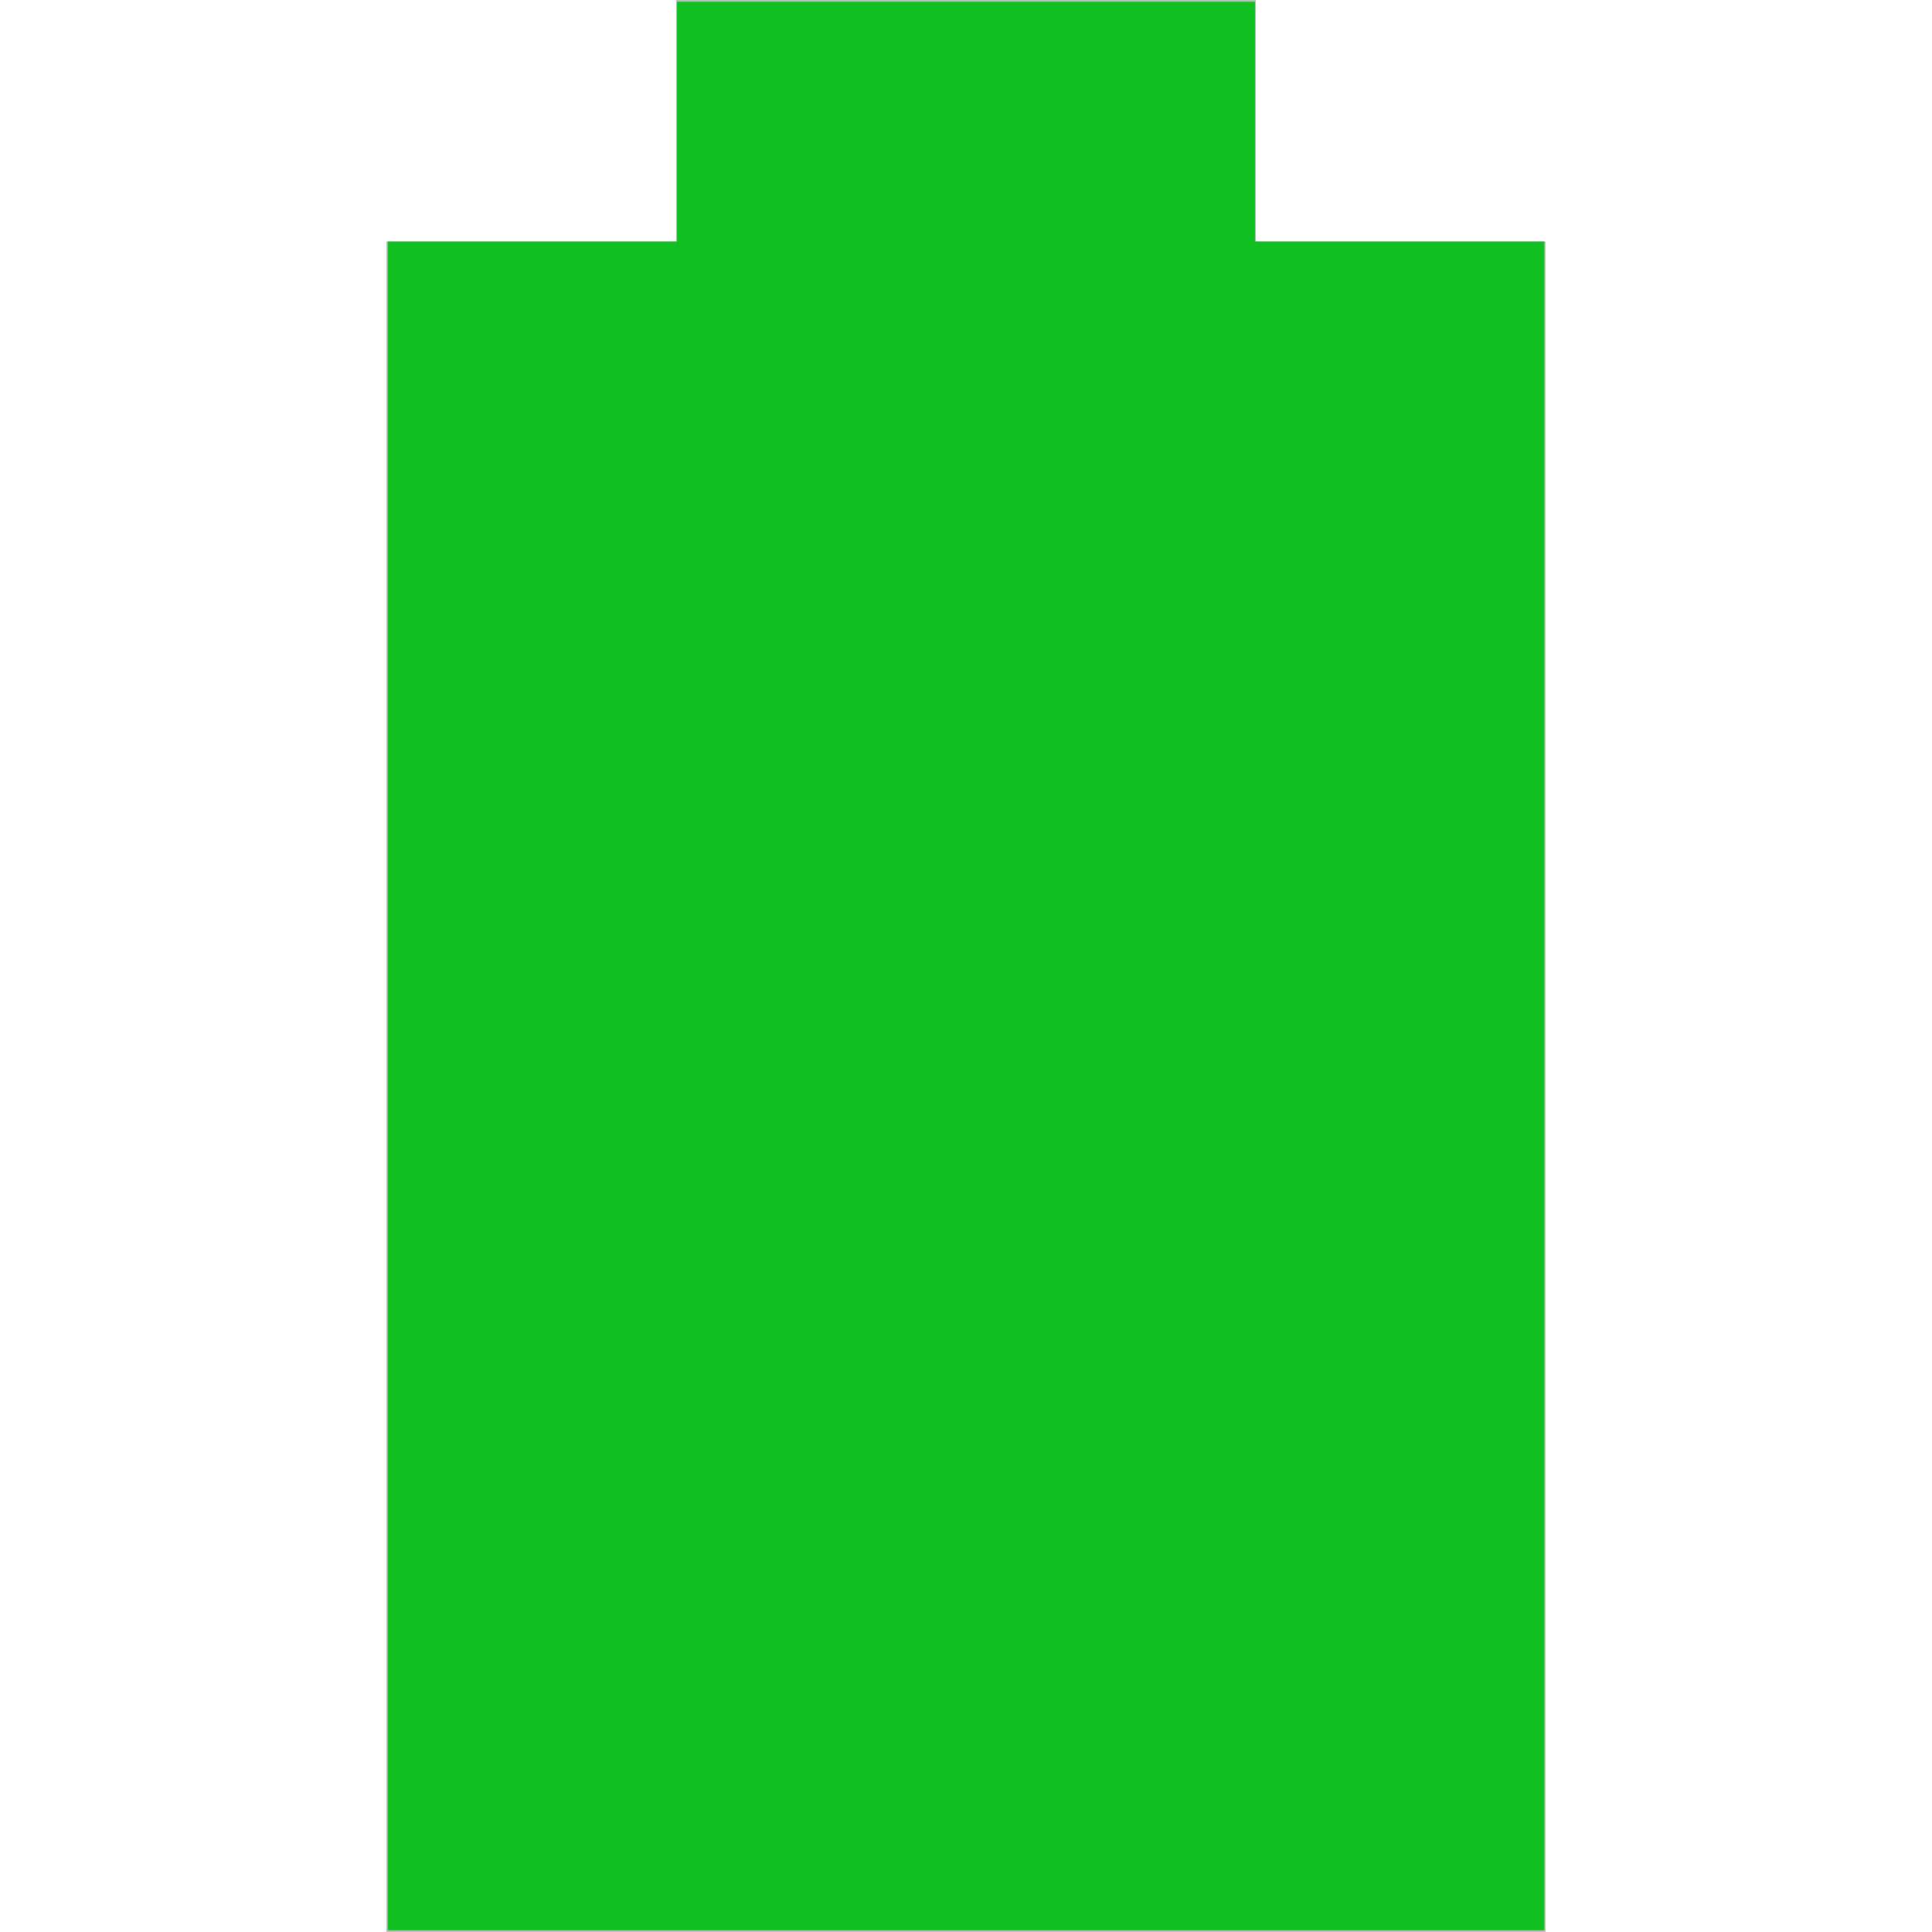
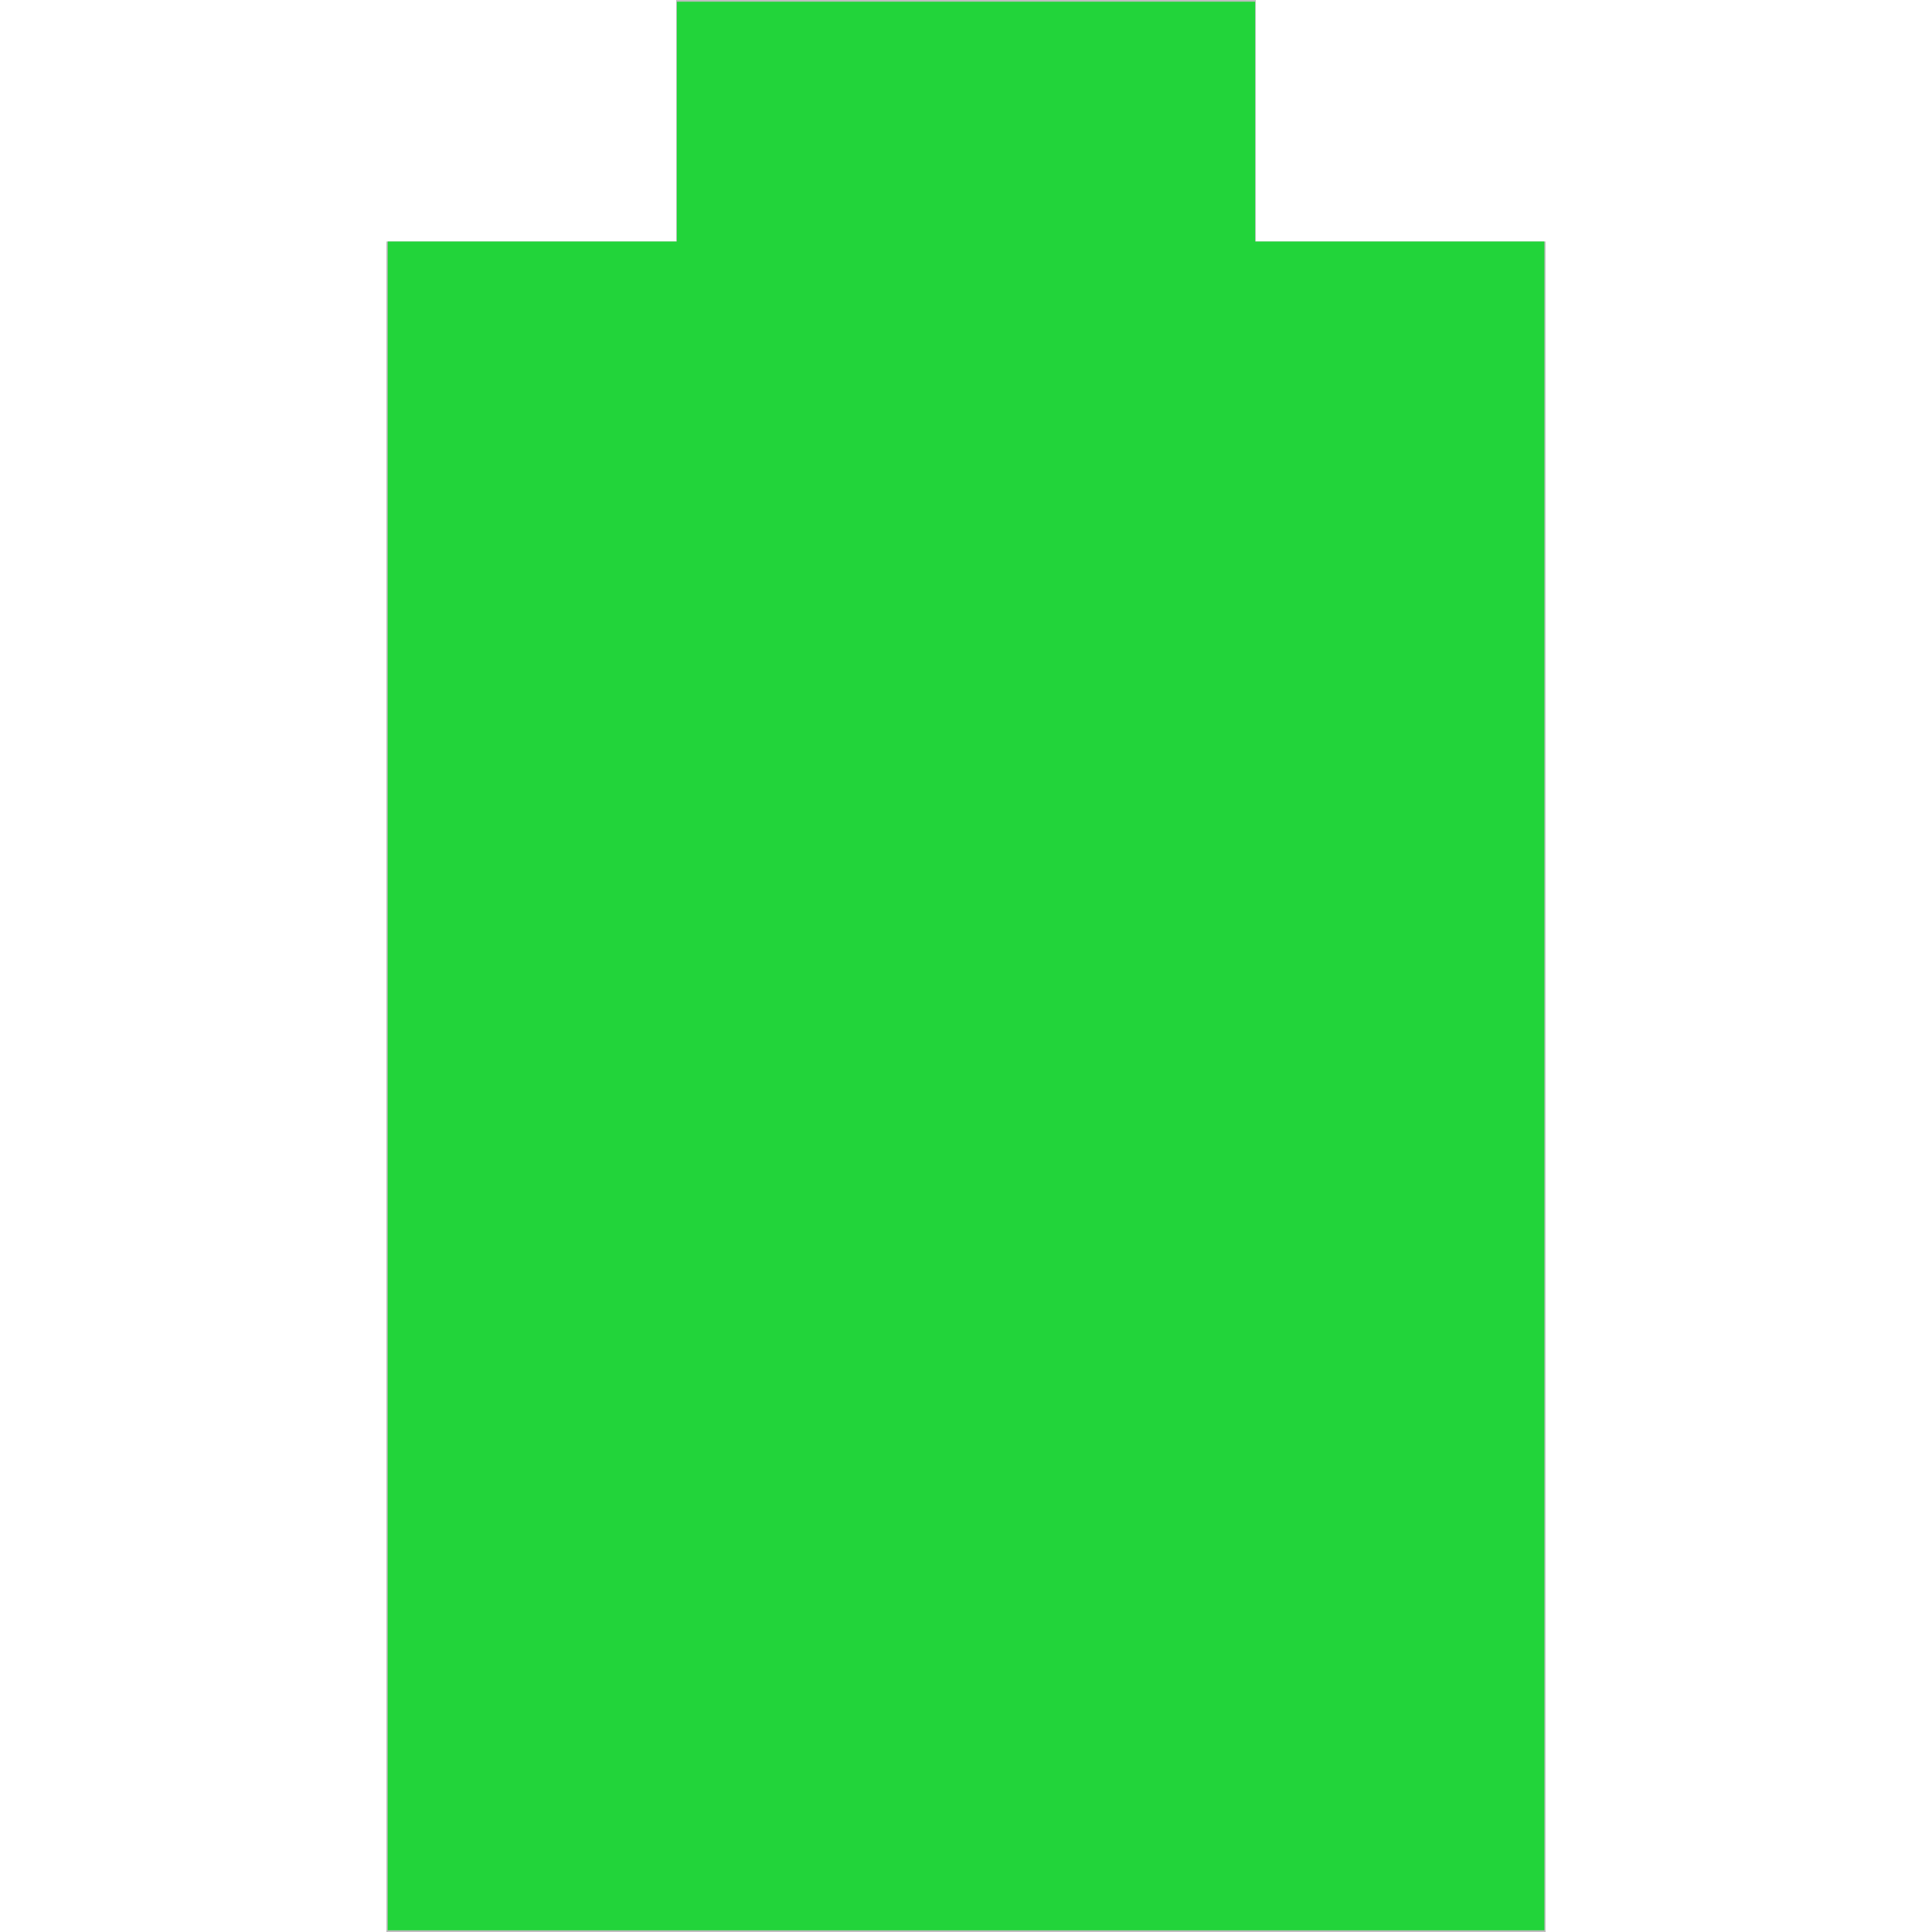
<svg xmlns="http://www.w3.org/2000/svg" viewBox="0 0 16 16" version="1.1" id="svg4">
  <defs id="defs8" />
  <g transform="translate(1.6,0) scale(0.8,1)">
    <path d="M 5,0 5,2 2,2 2,16 14,16 14,2 11,2 11,0 z" style="fill:#bebebe" id="path2" />
-     <path style="fill:#10c020;stroke-width:0.027" d="M 2.014,8.993 V 2 H 3.51 5.007 V 1.007 0.014 H 8 10.993 V 1.007 2 h 1.497 1.497 V 8.993 15.986 H 8 2.014 Z" id="path835" />
+     <path style="fill:#22d43a;stroke-width:0.027" d="M 2.014,8.993 V 2 H 3.51 5.007 V 1.007 0.014 H 8 10.993 V 1.007 2 h 1.497 1.497 V 8.993 15.986 H 8 2.014 Z" id="path835" />
  </g>
</svg>
